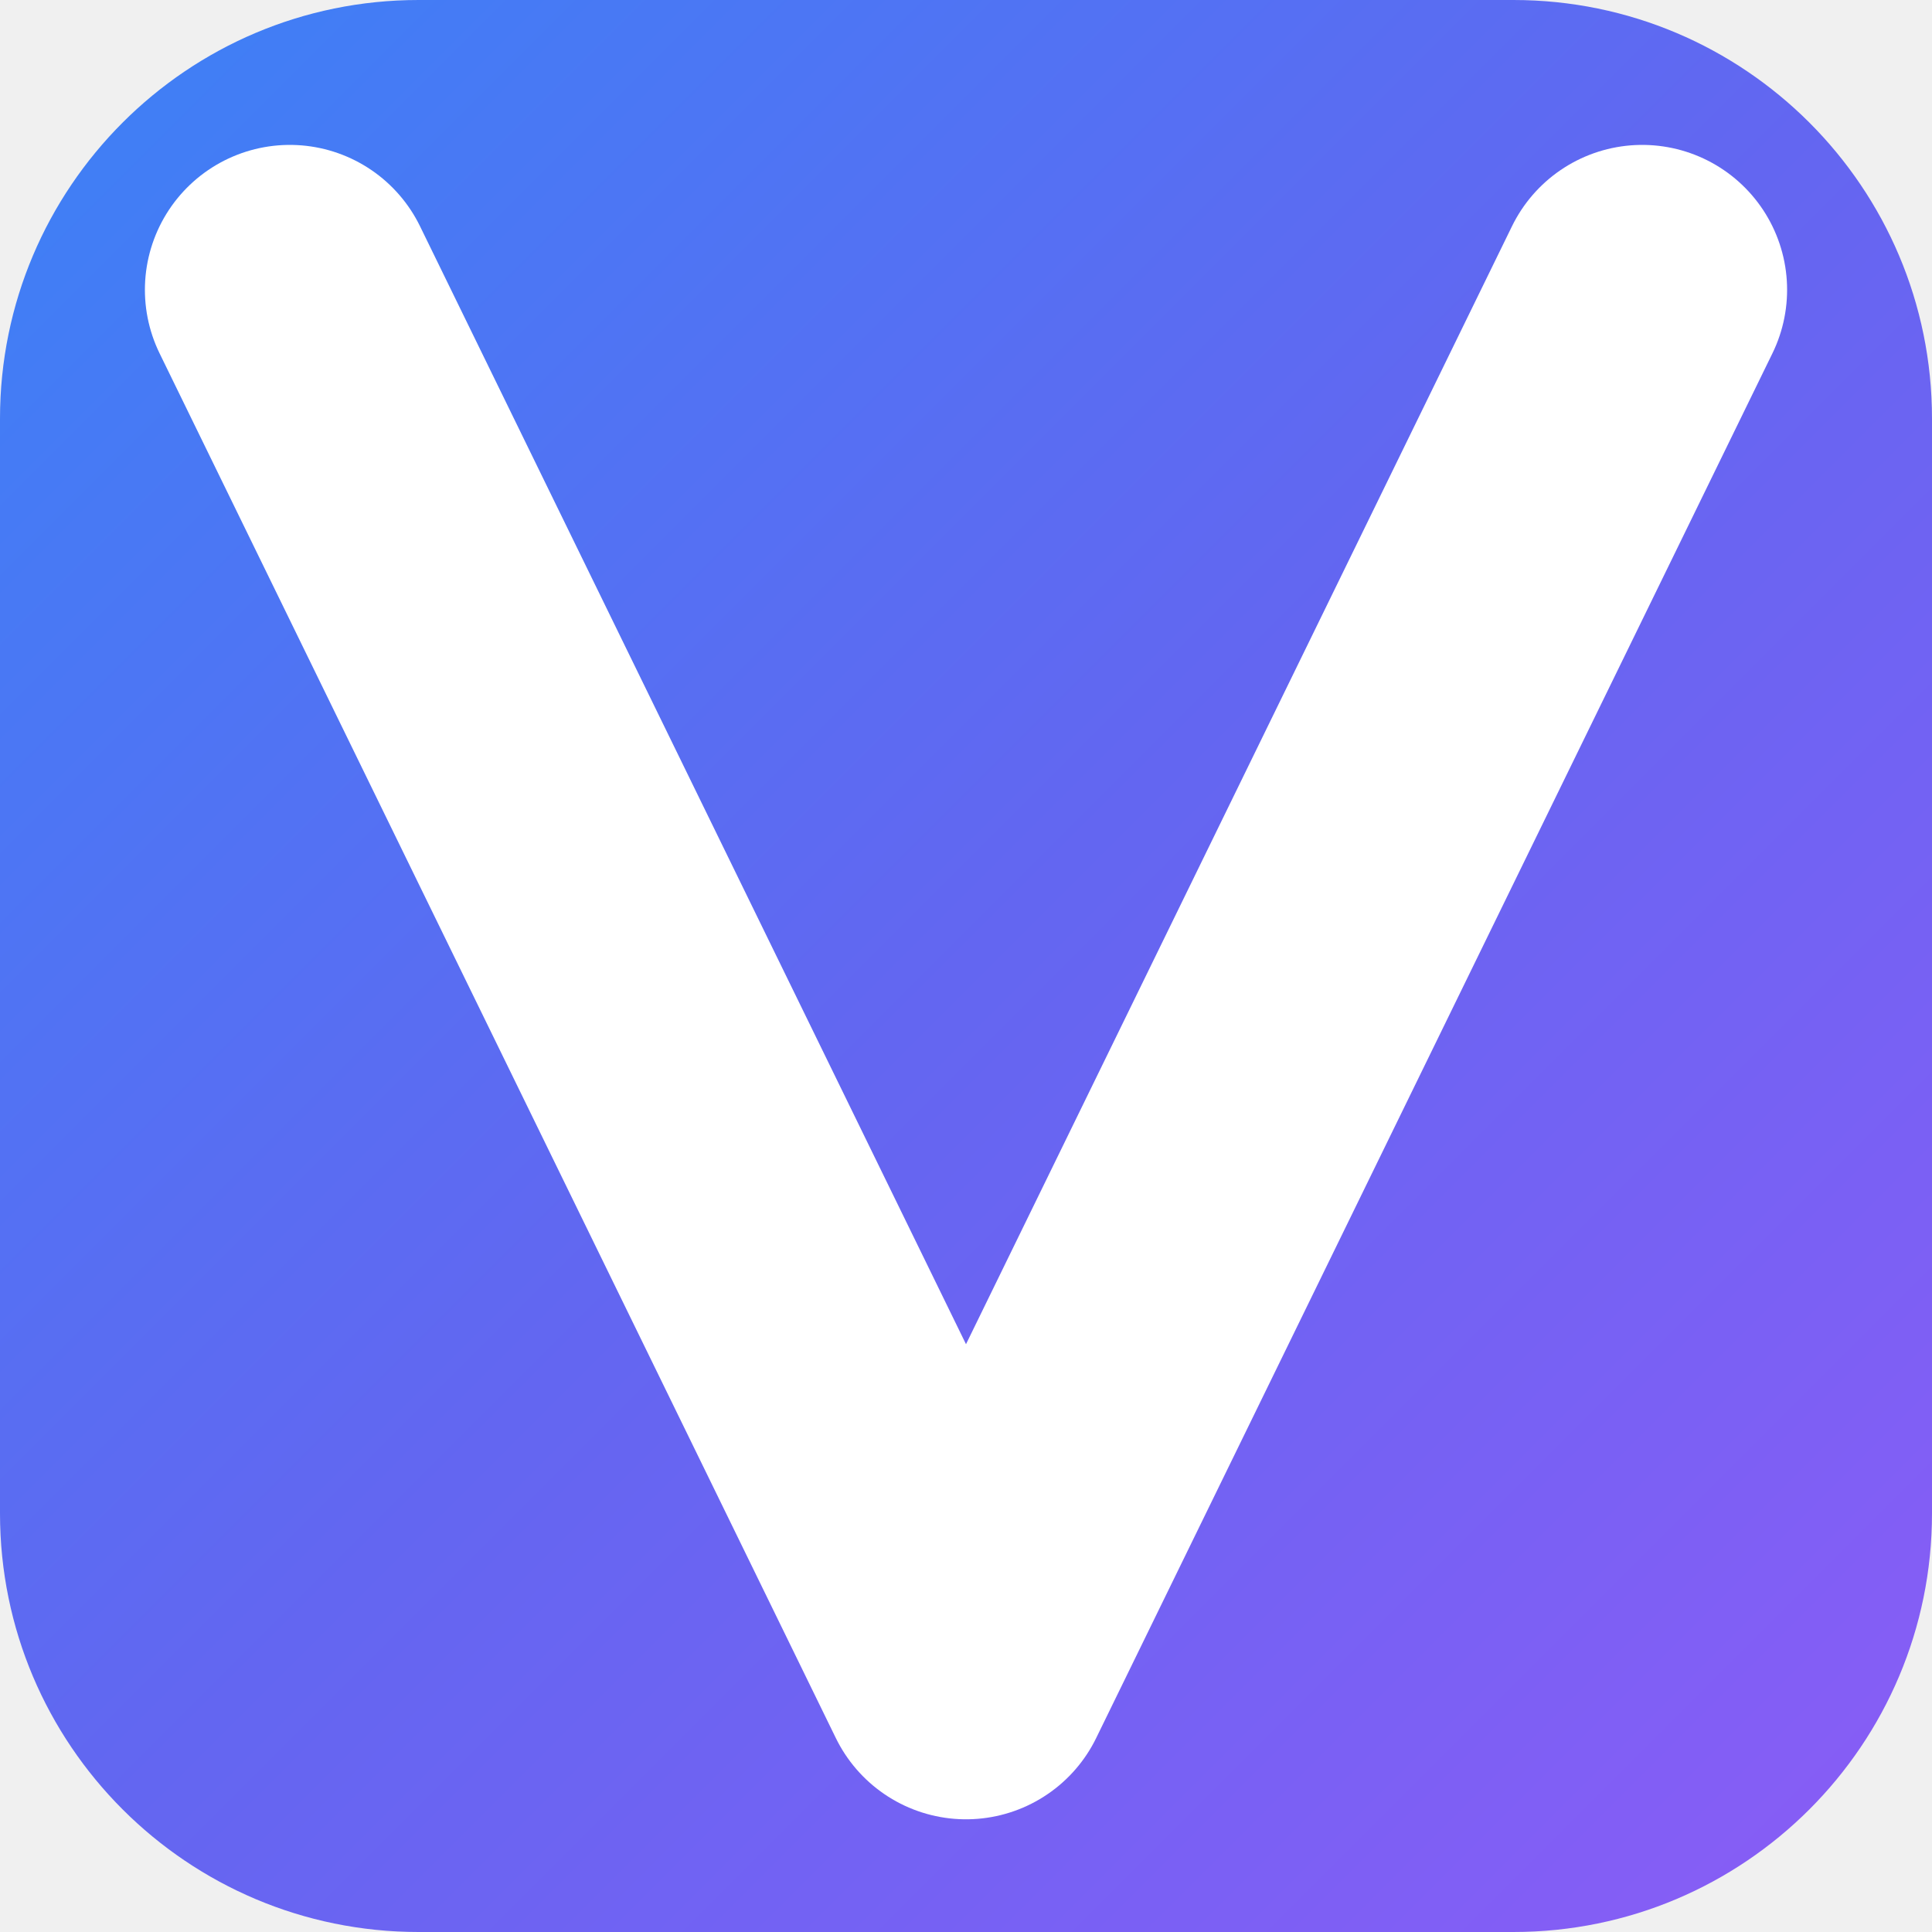
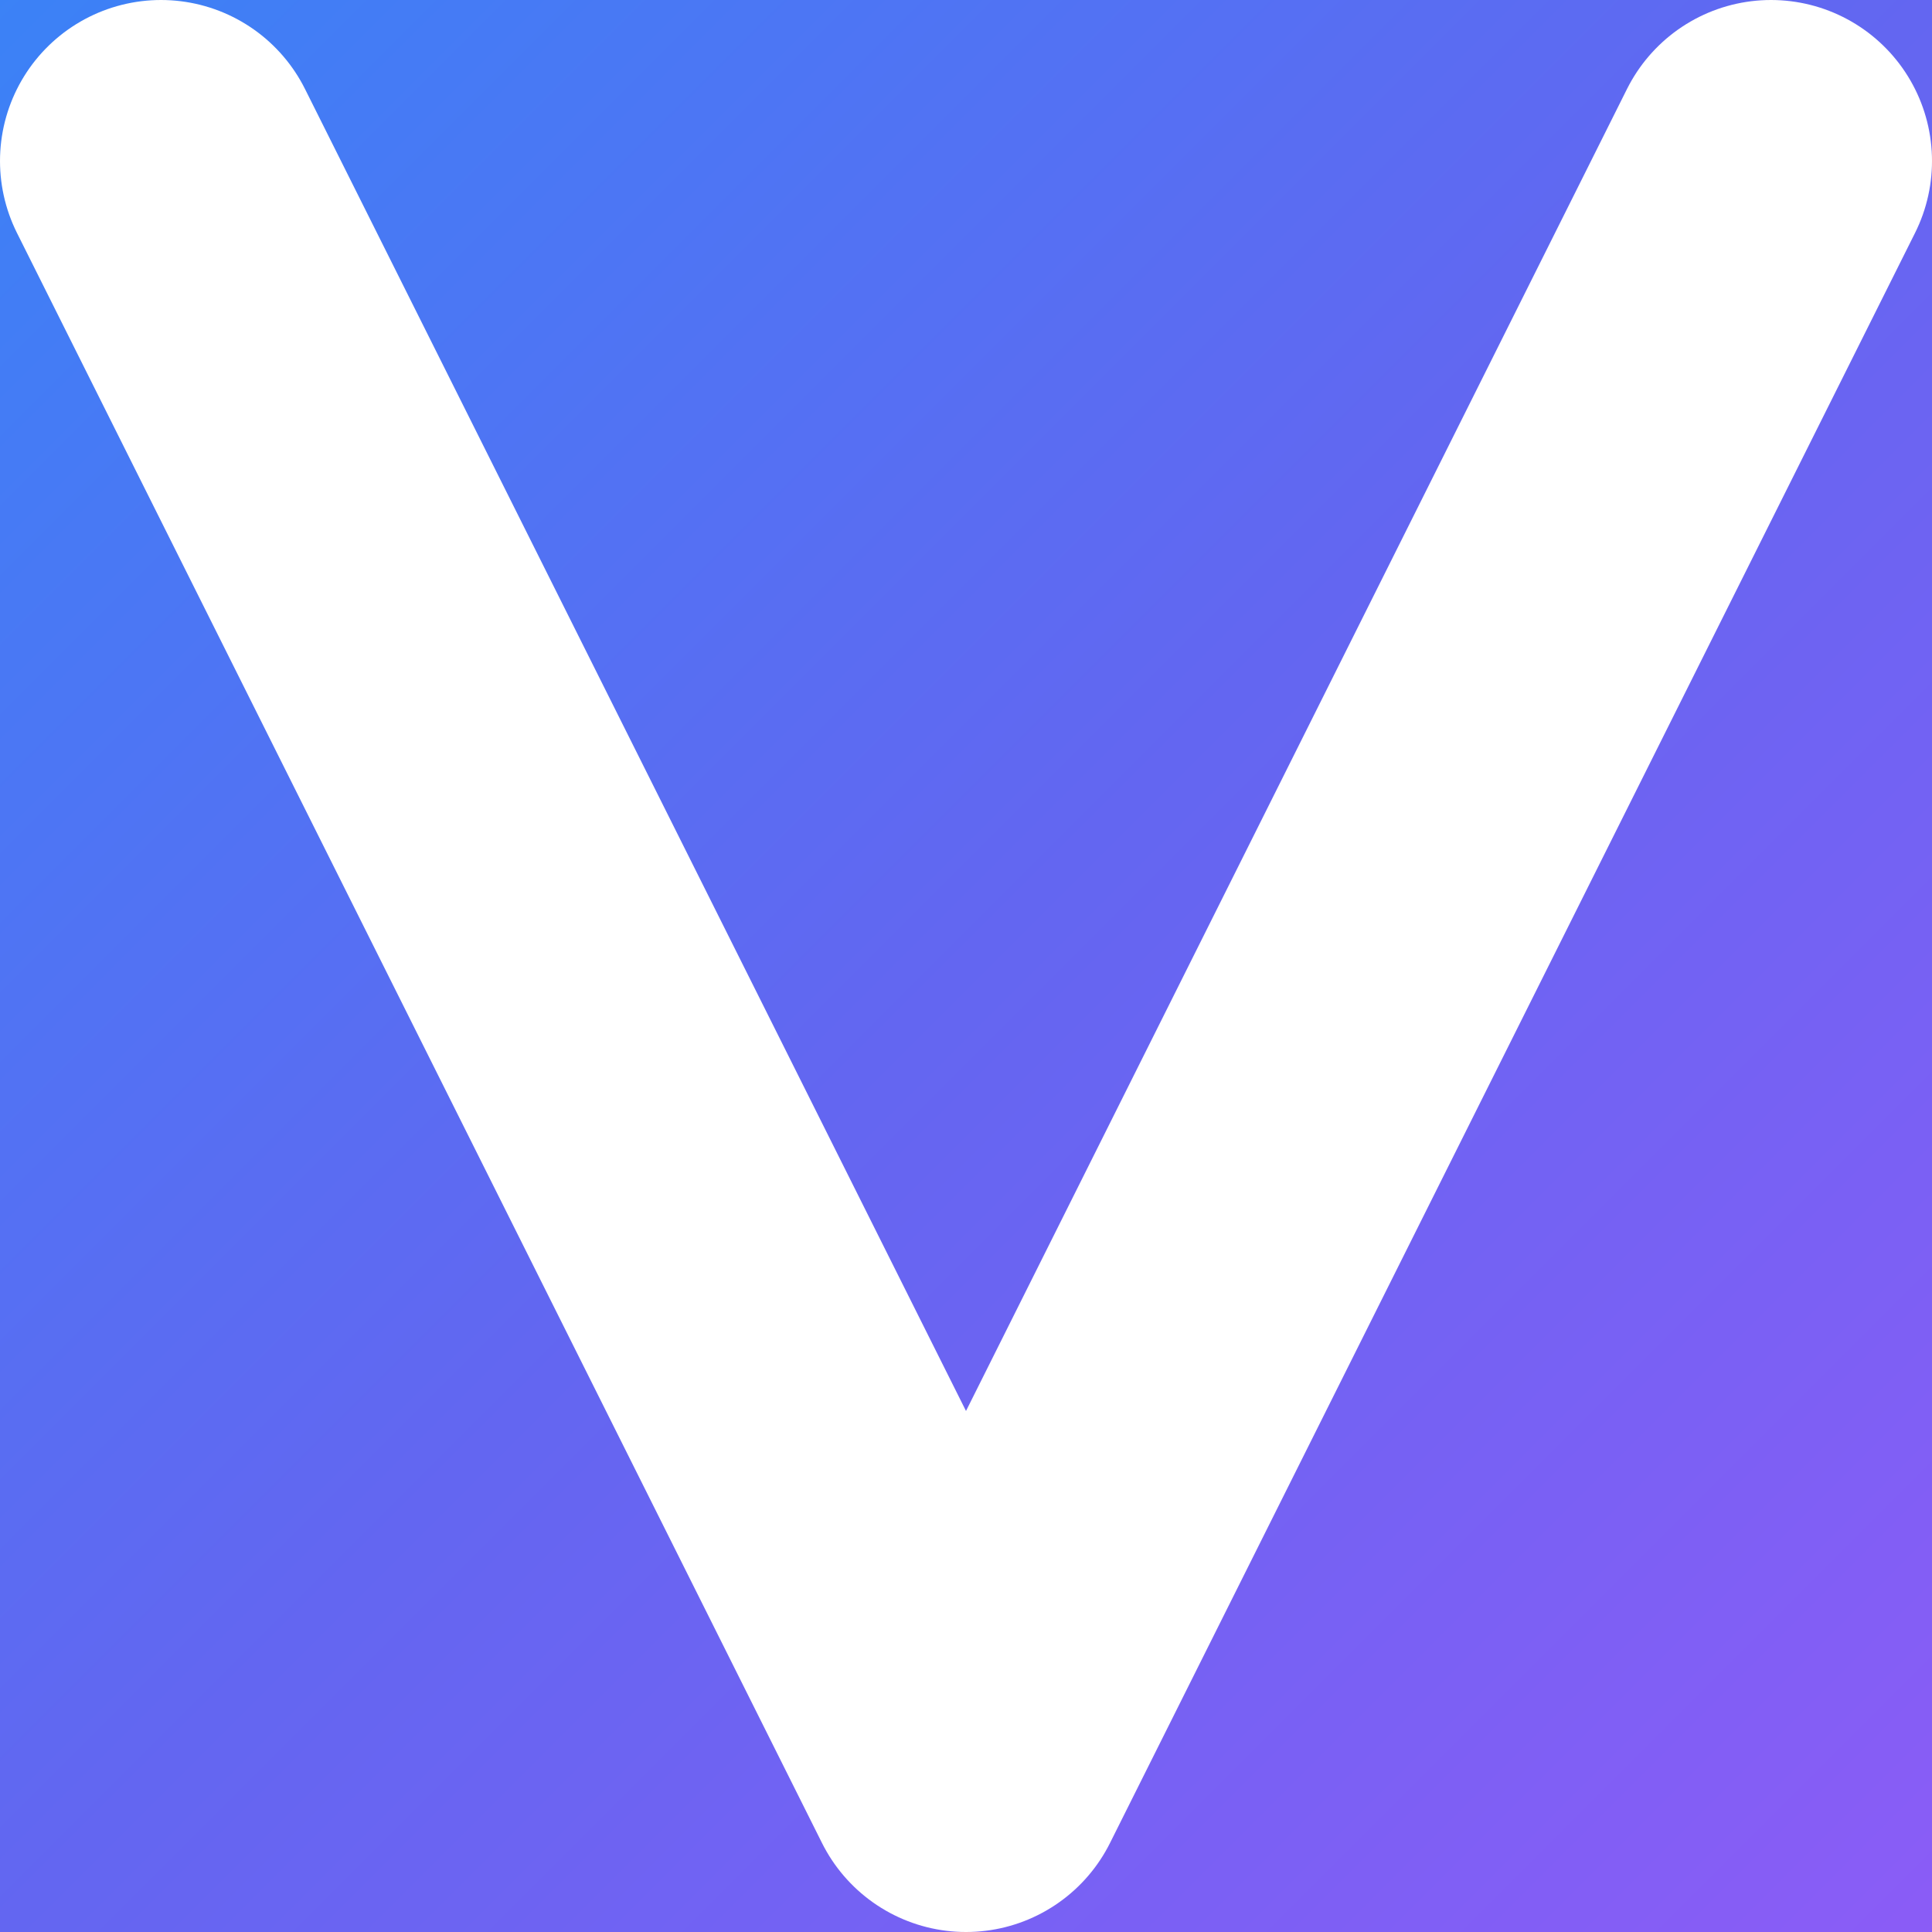
<svg xmlns="http://www.w3.org/2000/svg" viewBox="0 0 120 120" width="520" height="520">
  <defs>
    <linearGradient id="g" x1="0" y1="0" x2="1" y2="1">
      <stop offset="0%" stop-color="#3b82f6" />
      <stop offset="50%" stop-color="#6366f1" />
      <stop offset="100%" stop-color="#8b5cf6" />
    </linearGradient>
-     <clipPath id="rc">
-       <rect x="0" y="0" width="120" height="120" rx="26" ry="26" />
-     </clipPath>
  </defs>
-   <g clip-path="url(#rc)">
-     <rect width="120" height="120" fill="url(#g)" />
-     <path d="M18 18L60 104L102 18" fill="none" stroke="#fff" stroke-width="18" stroke-linecap="round" stroke-linejoin="round" />
-   </g>
+   <rect width="120" height="120" fill="url(#g)" />
+   <path d="M10 10L60 110L110 10" fill="none" stroke="#fff" stroke-width="20" stroke-linecap="round" stroke-linejoin="round" />
</svg>
